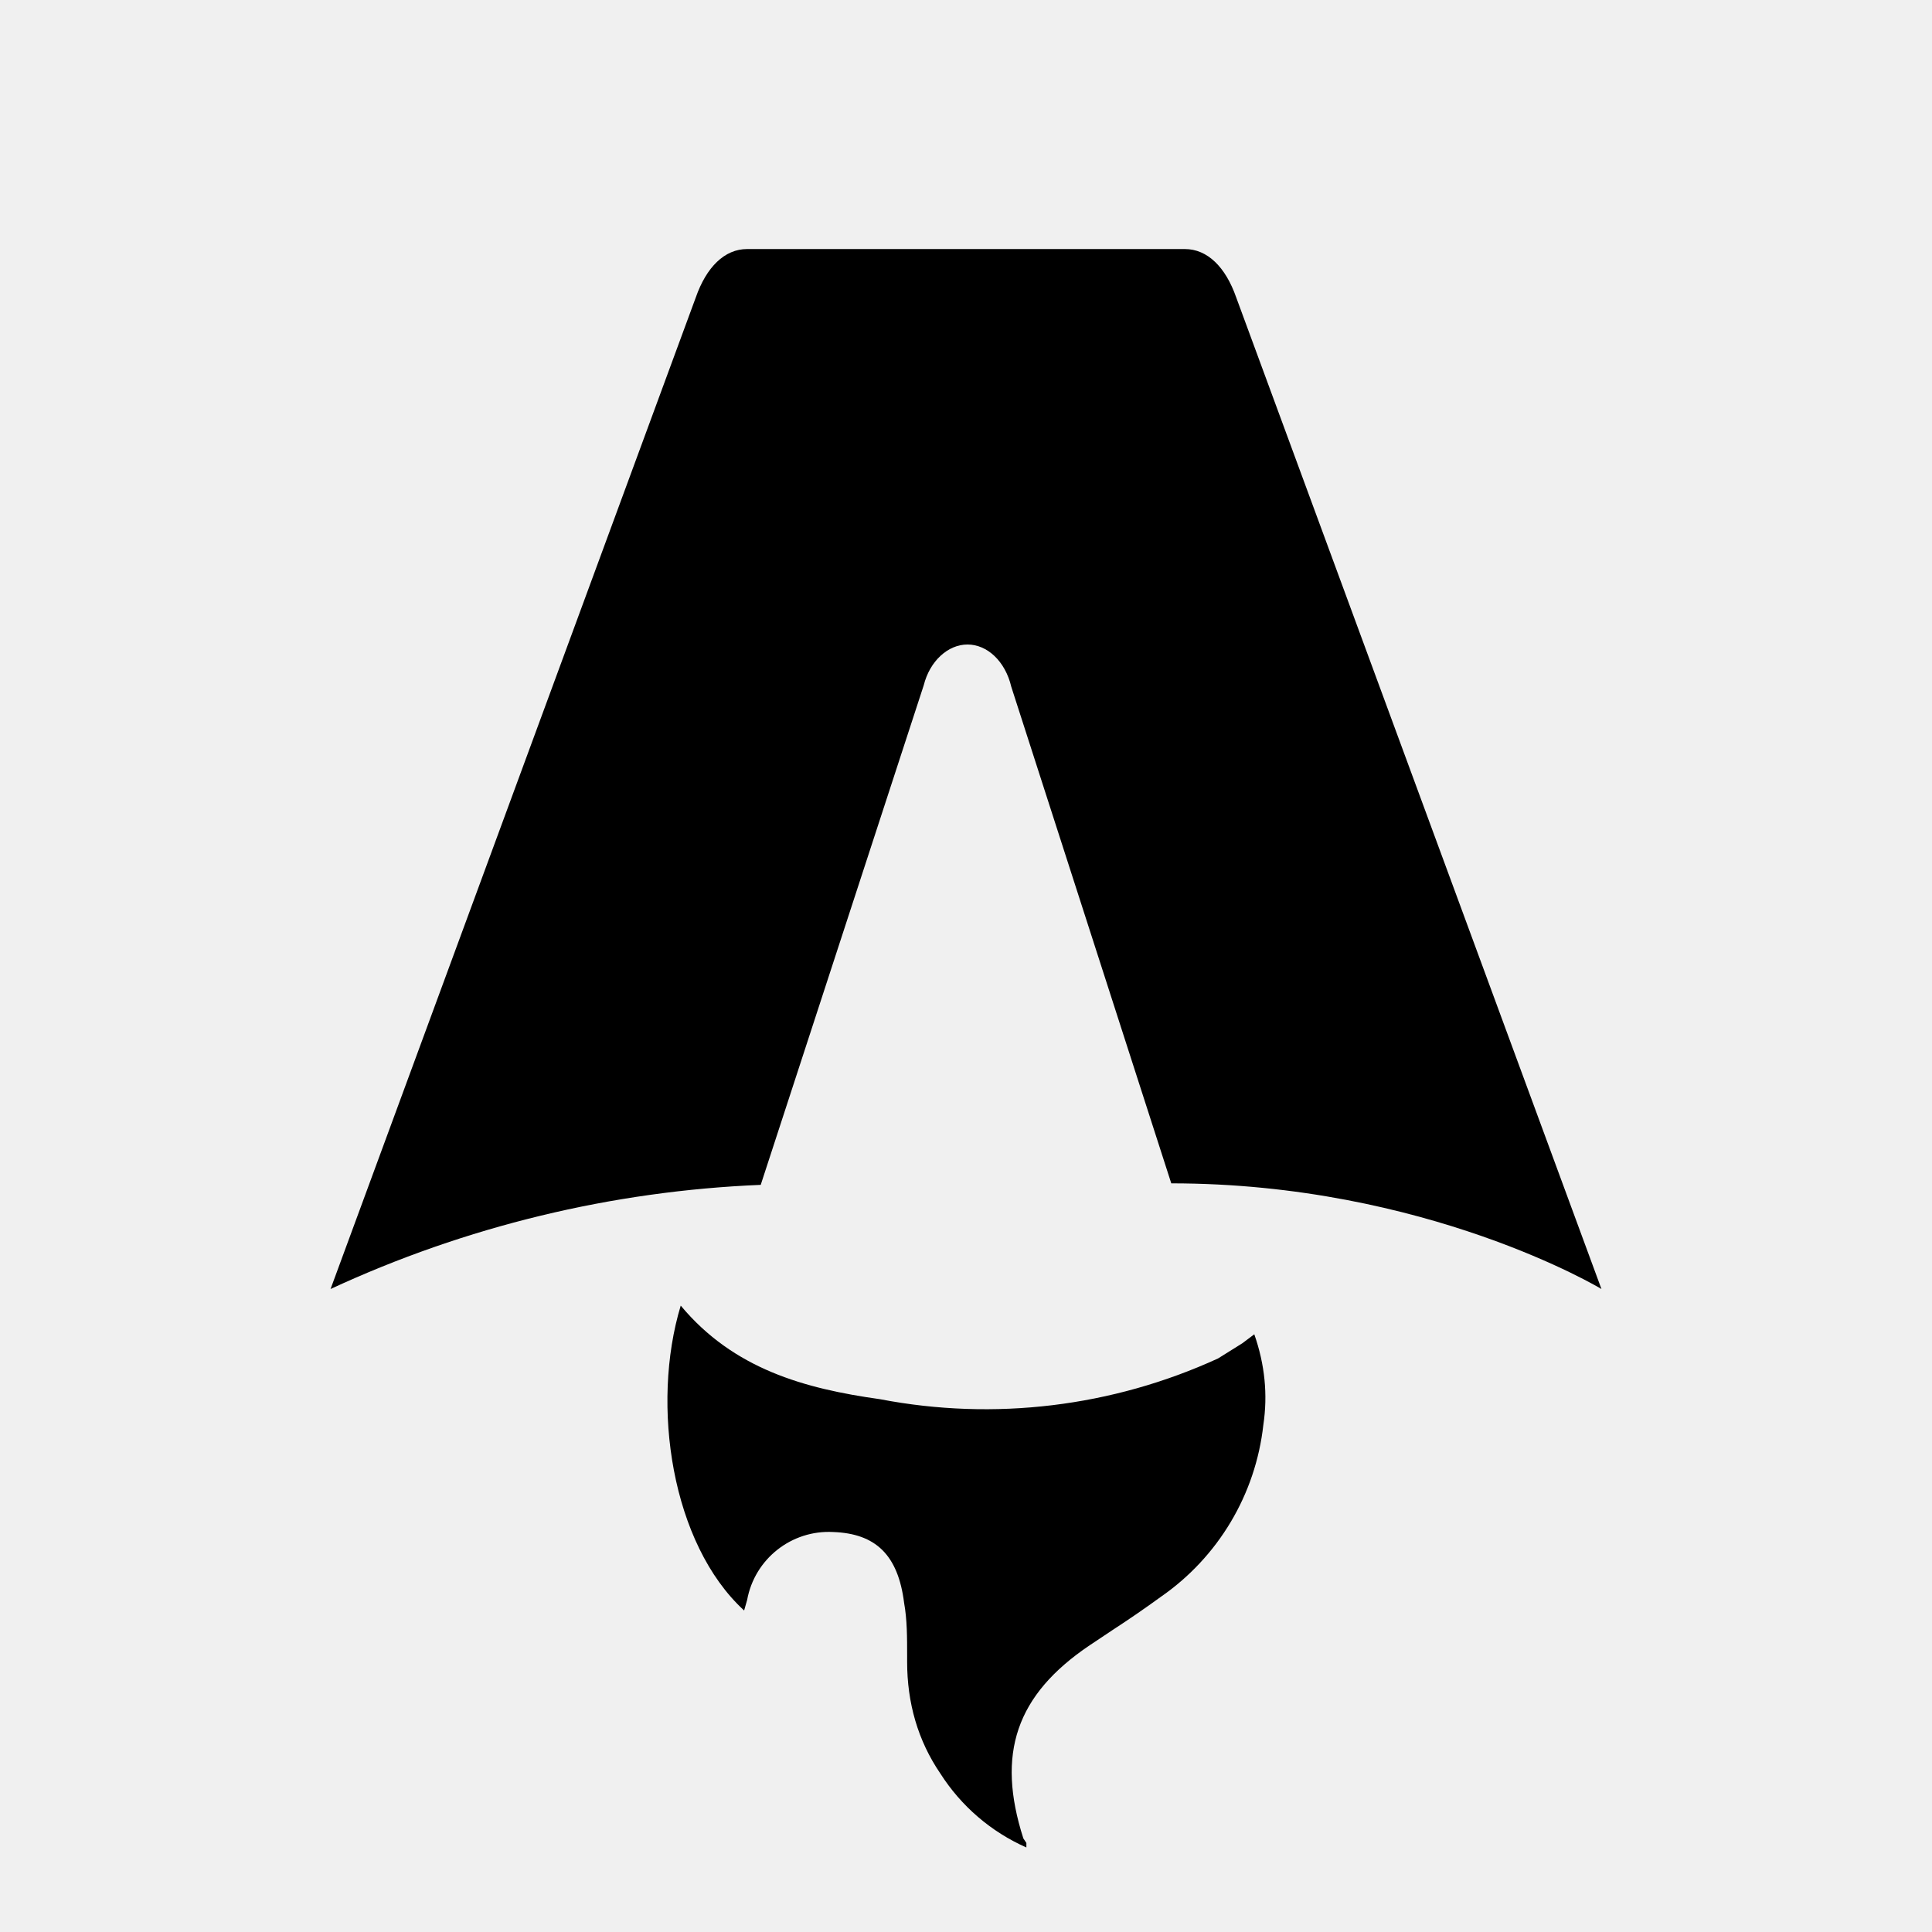
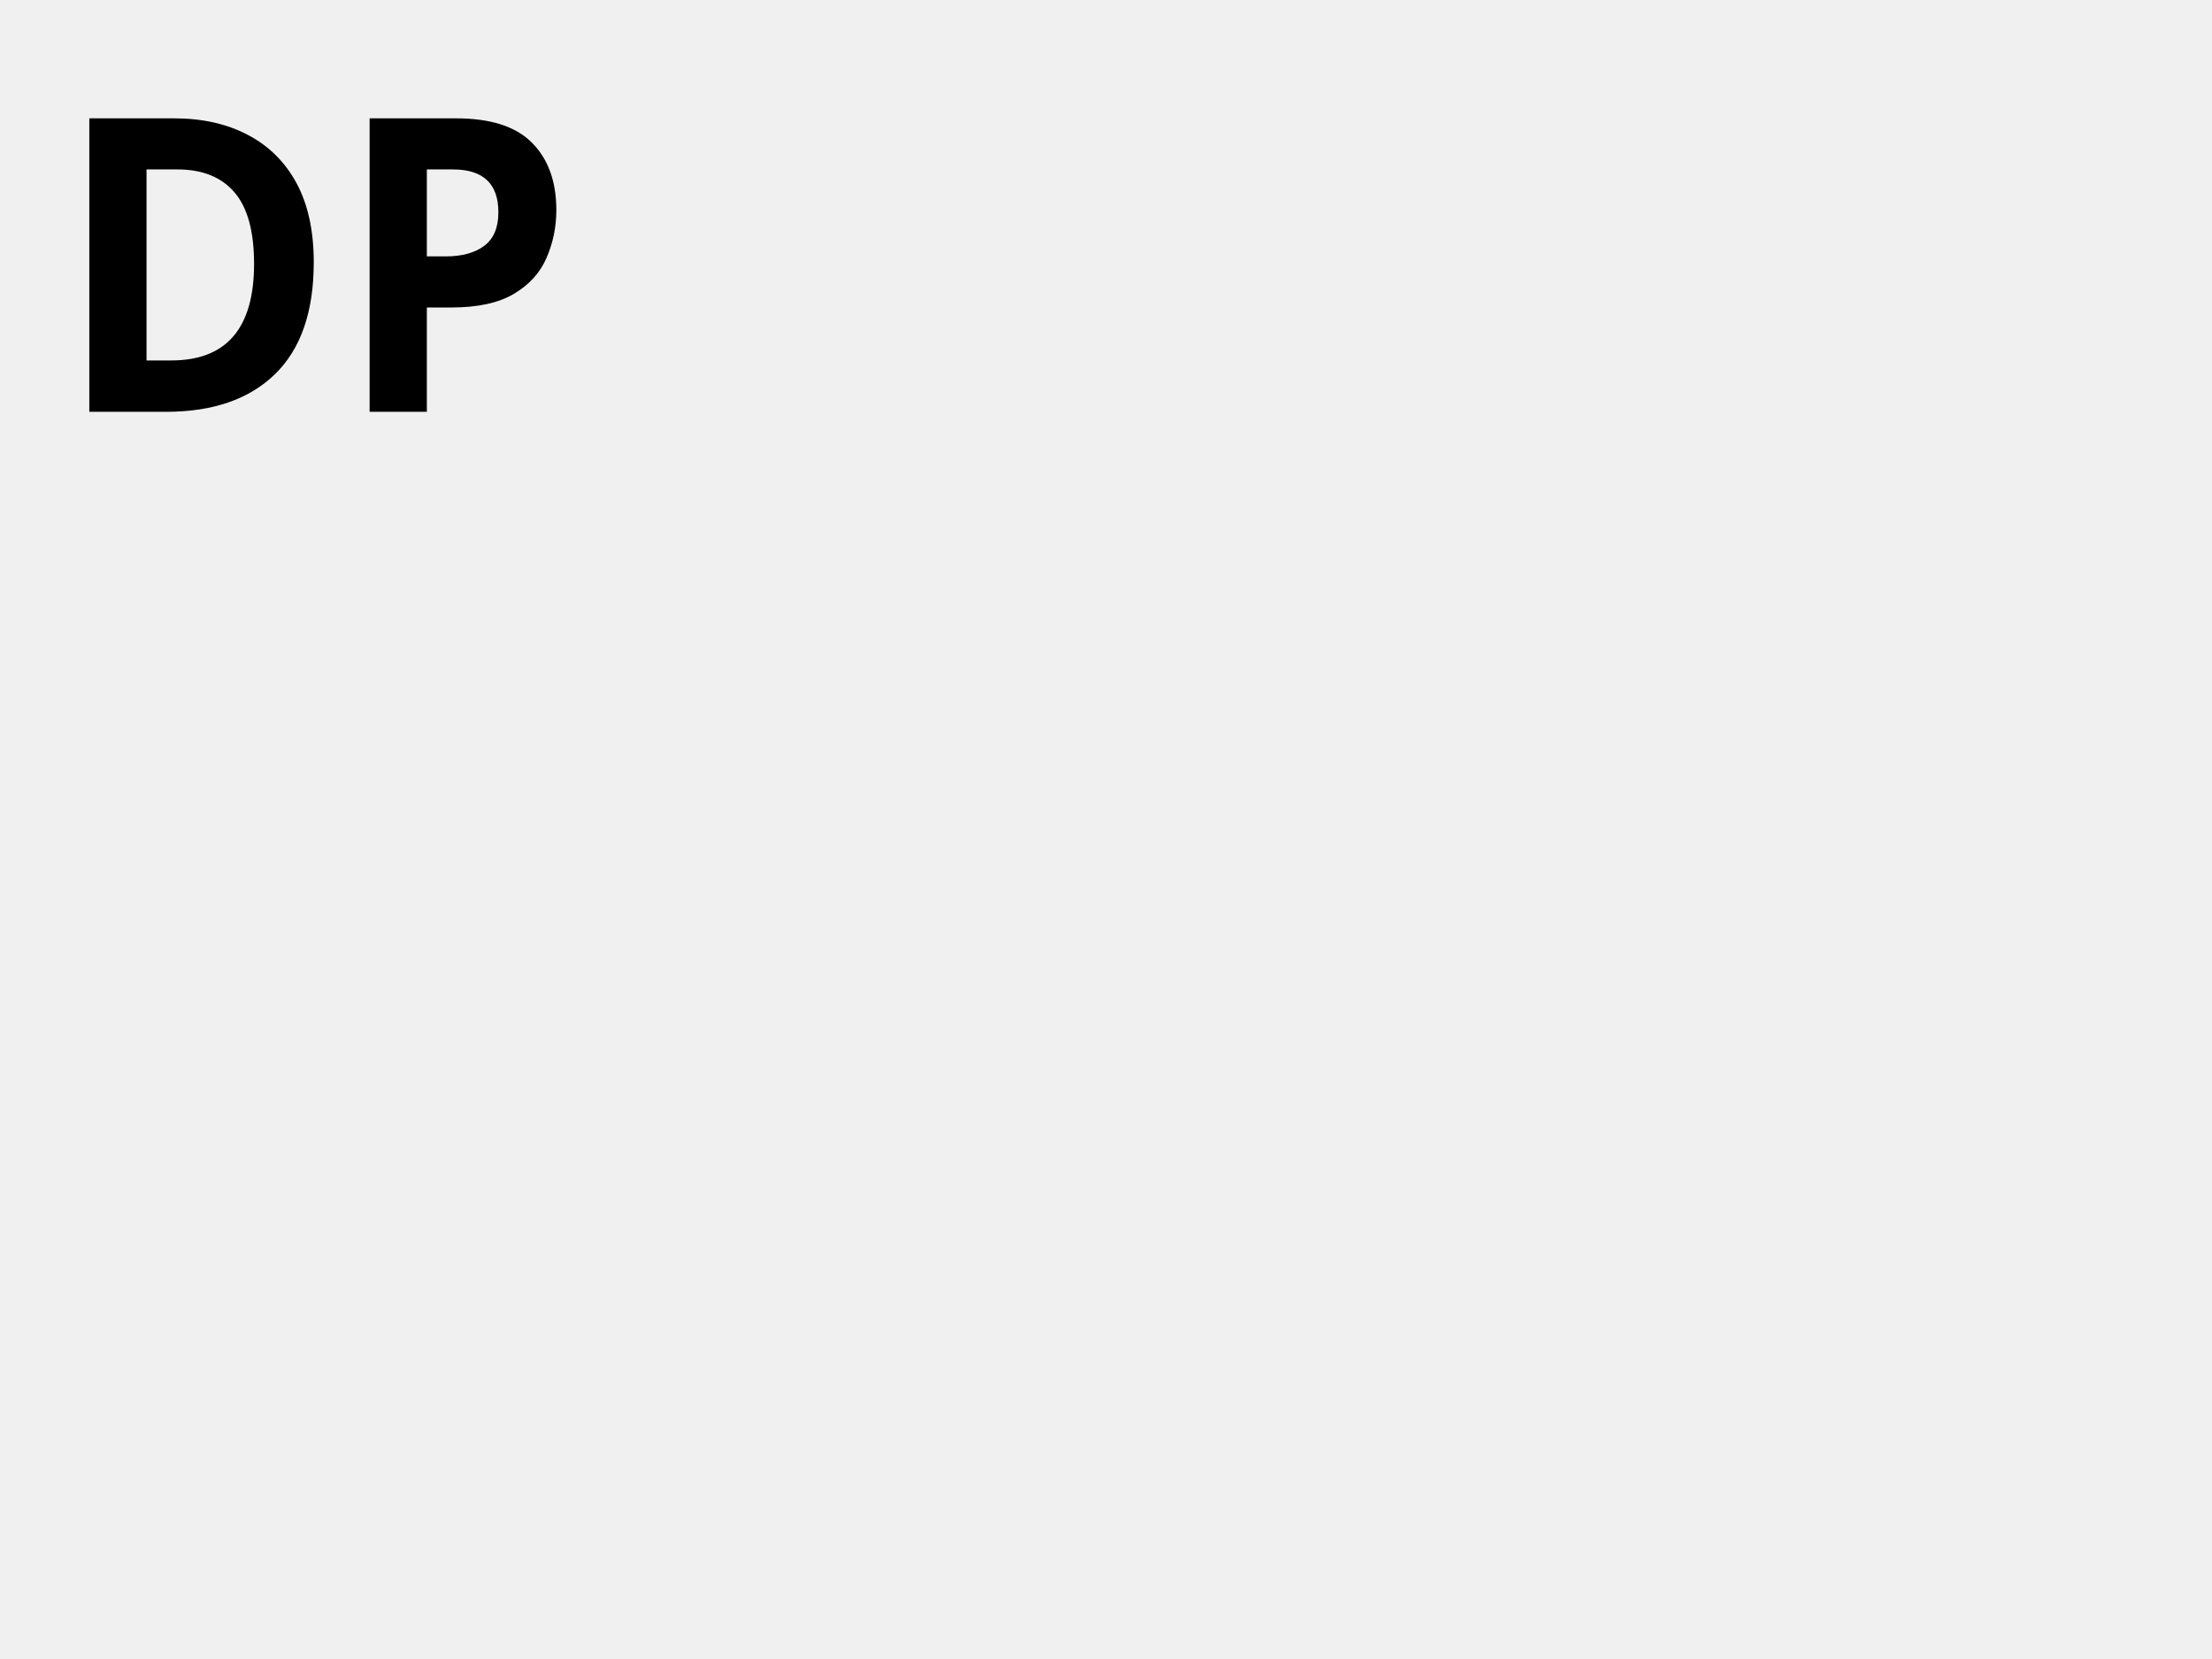
- <svg xmlns="http://www.w3.org/2000/svg" fill="none" viewBox="0 0 128 128">
-   <path d="M50.4 78.5a75.1 75.1 0 0 0-28.5 6.9l24.2-65.7c.7-2 1.9-3.2 3.4-3.2h29c1.5 0 2.7 1.2 3.4 3.2l24.2 65.7s-11.6-7-28.5-7L67 45.5c-.4-1.7-1.6-2.8-2.9-2.8-1.3 0-2.5 1.1-2.9 2.7L50.4 78.5Zm-1.1 28.2Zm-4.2-20.2c-2 6.6-.6 15.8 4.2 20.2a17.5 17.5 0 0 1 .2-.7 5.5 5.5 0 0 1 5.7-4.5c2.8.1 4.3 1.5 4.7 4.7.2 1.1.2 2.3.2 3.5v.4c0 2.7.7 5.2 2.2 7.4a13 13 0 0 0 5.7 4.9v-.3l-.2-.3c-1.8-5.6-.5-9.5 4.4-12.8l1.5-1a73 73 0 0 0 3.2-2.2 16 16 0 0 0 6.8-11.4c.3-2 .1-4-.6-6l-.8.6-1.6 1a37 37 0 0 1-22.4 2.7c-5-.7-9.7-2-13.2-6.2Z" />
-   <style>
-         path { fill: #000; }
-         @media (prefers-color-scheme: dark) {
-             path { fill: #FFF; }
-         }
-     </style>
+ <svg xmlns="http://www.w3.org/2000/svg" width="800" height="600">
+   <g>
+     <text transform="matrix(5.70901 0 0 6.19227 -998.31 -1382.44)" stroke="#000" font-style="normal" font-weight="bold" xml:space="preserve" text-anchor="start" font-family="sans-serif" font-size="24" id="svg_1" y="247.304" x="178.369" stroke-width="0" fill="#000000">DP</text>
+   </g>
</svg>
